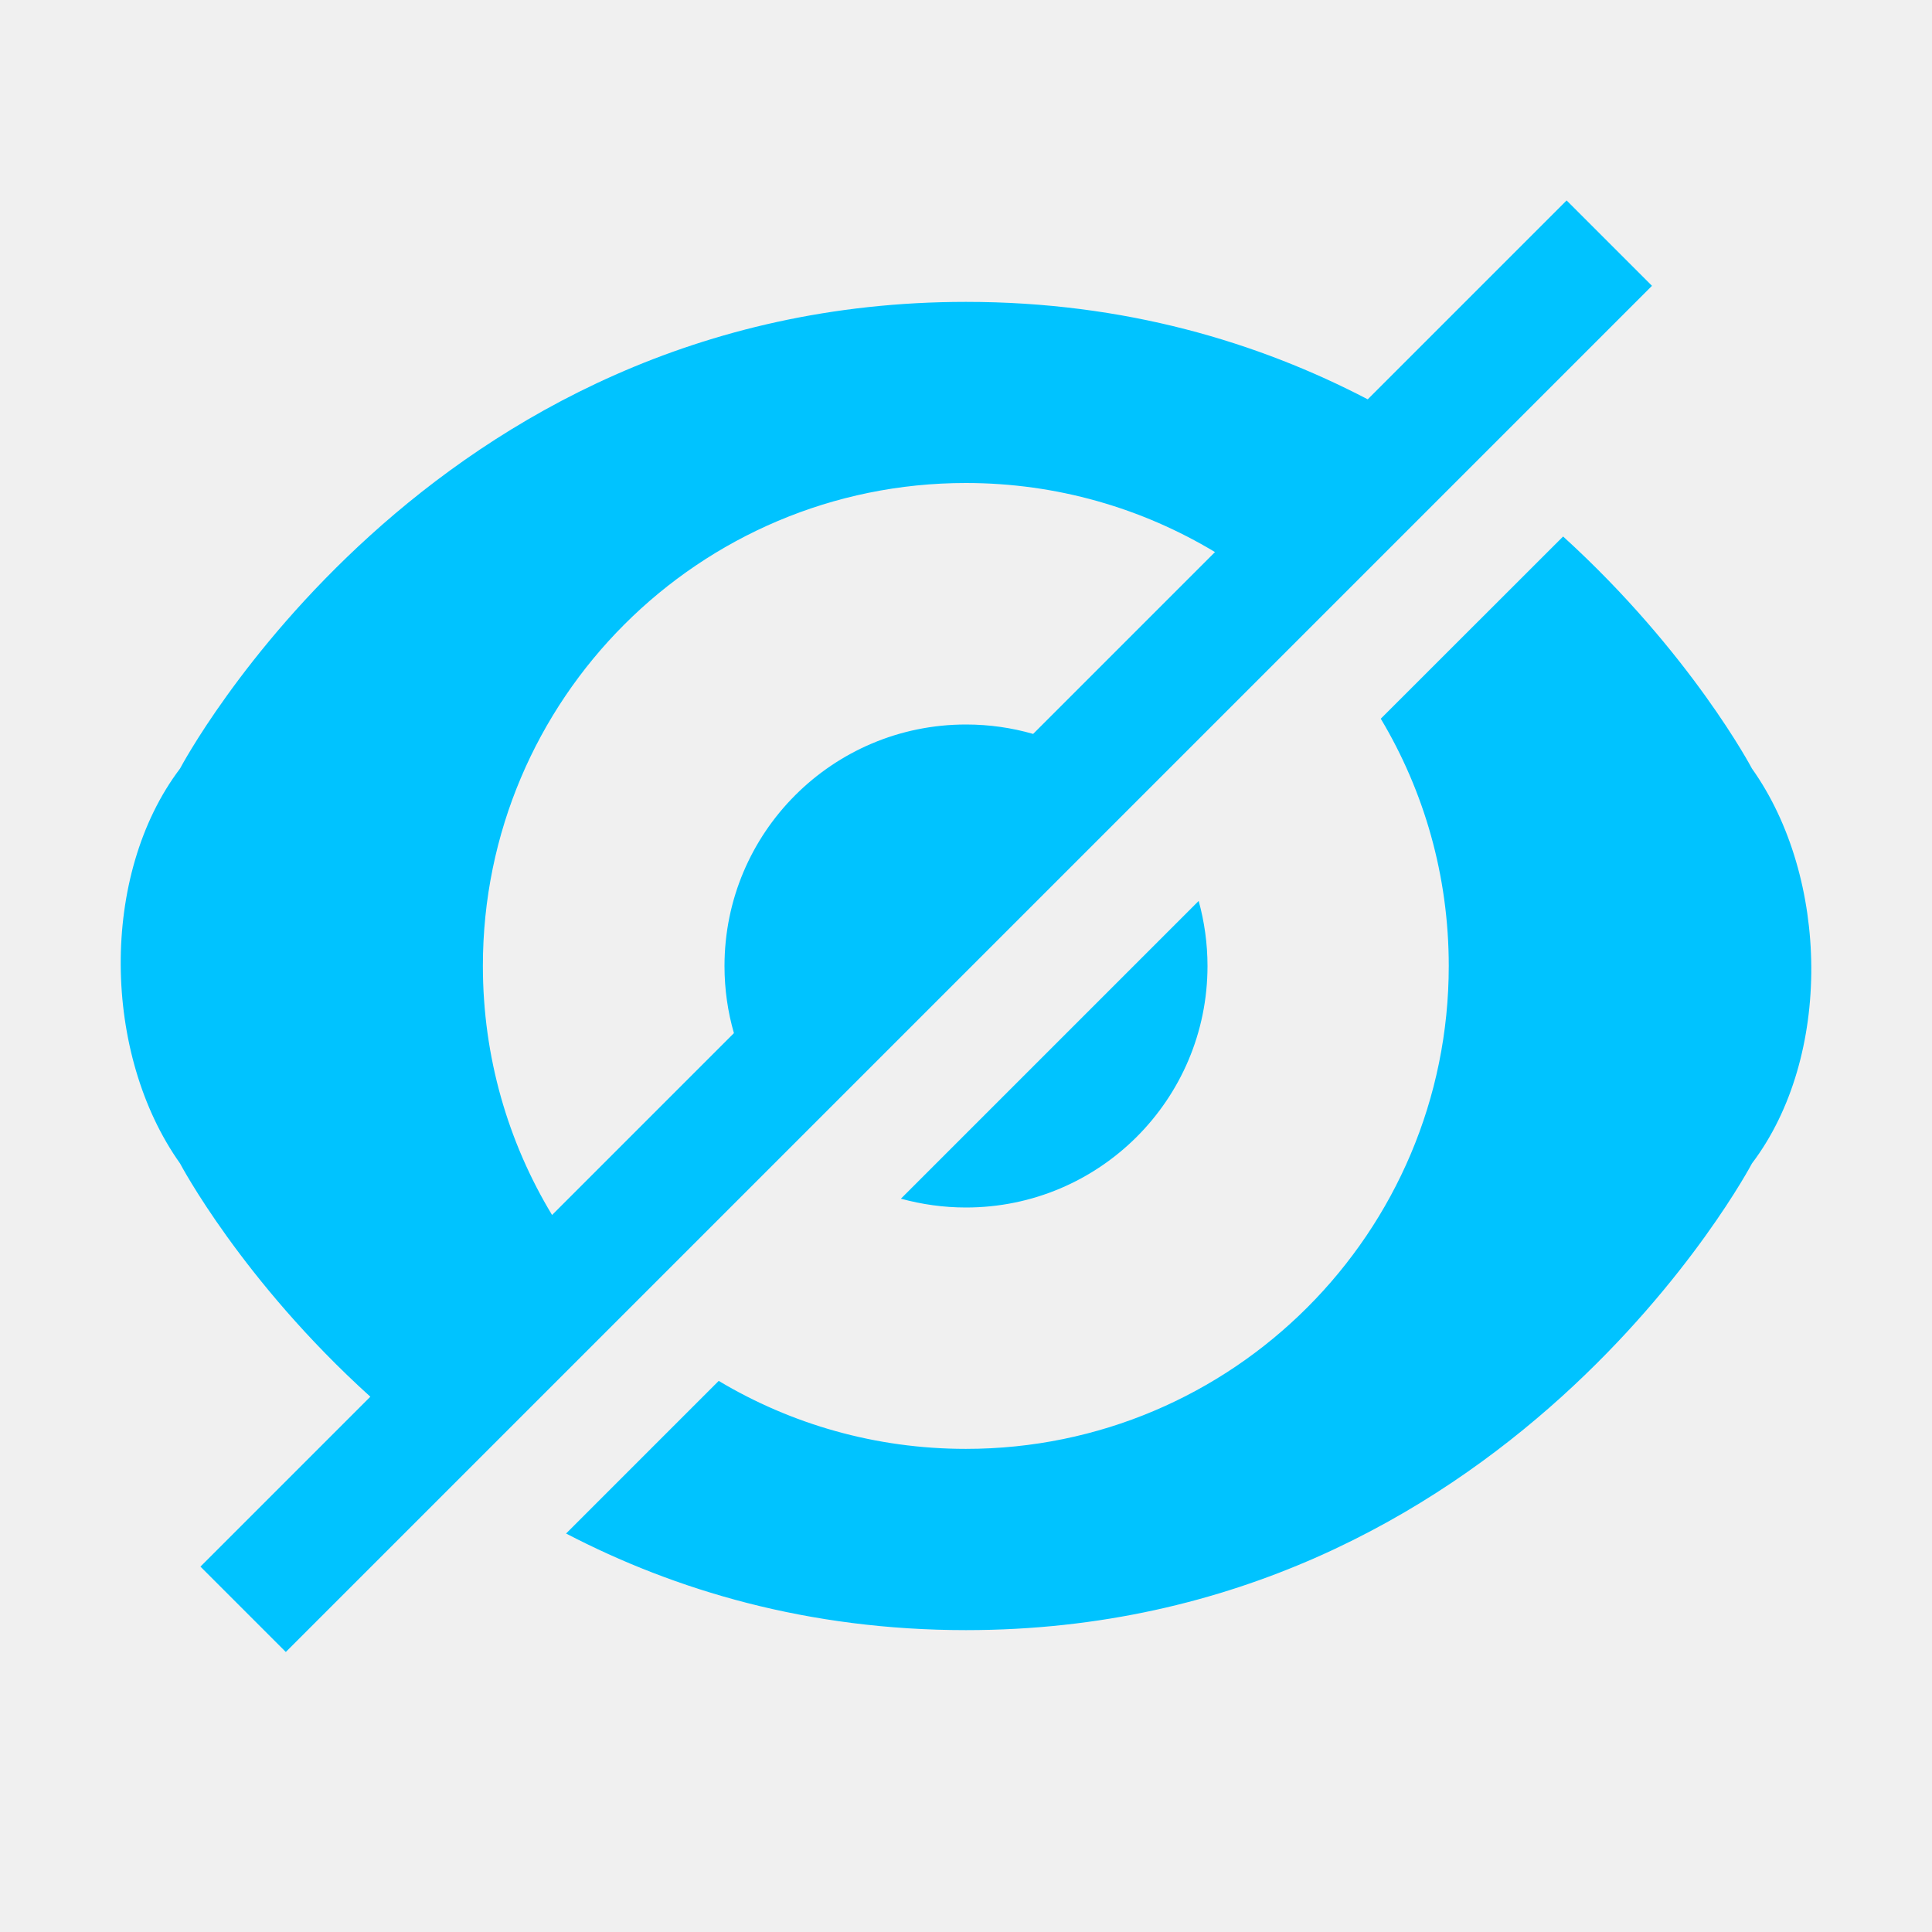
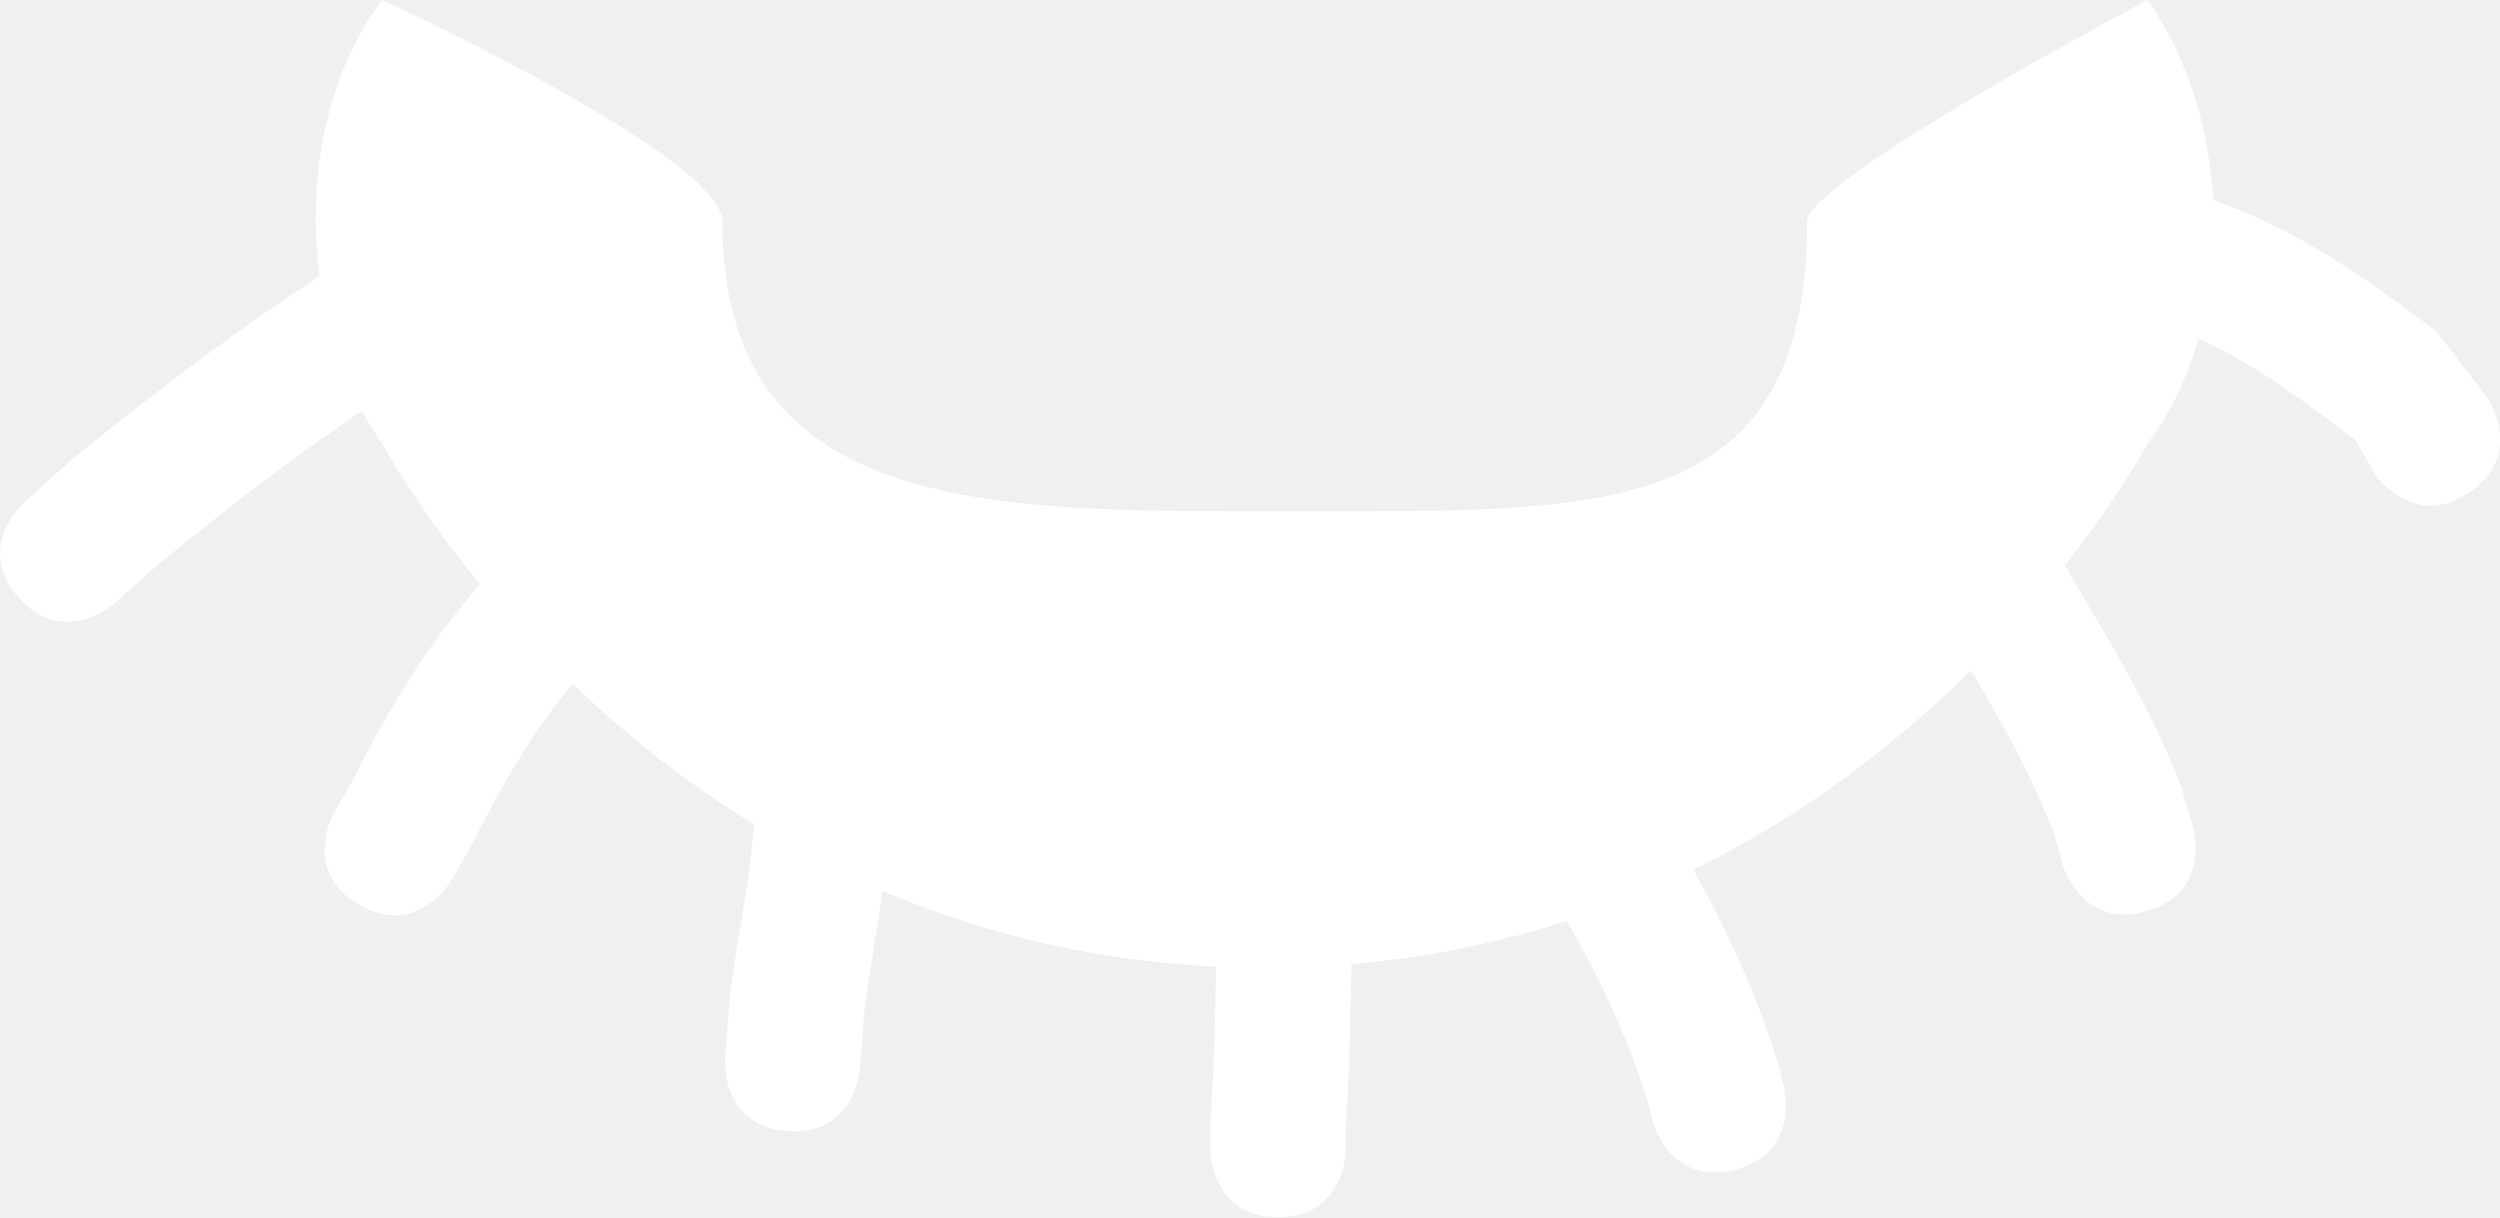
- <svg xmlns="http://www.w3.org/2000/svg" width="16px" height="16px" viewBox="0 0 16 16" version="1.1">
-   <defs />
-   <g id="Page-1" stroke="none" stroke-width="1" fill="none" fill-rule="evenodd">
-     <g id="hide-icon-active" fill="#00c3ff">
-       <g transform="translate(1, 1)" id="Combined-Shape">
-         <path d="M2.067,10.567 C0.999,9.601 0.491,8.635 0.491,8.635 C-0.151,7.732 -0.177,6.247 0.491,5.365 C0.491,5.365 2.526,1.5 7,1.5 C8.317,1.5 9.422,1.835 10.327,2.307 L11.974,0.66 L12.681,1.367 L1.367,12.681 L0.66,11.974 L2.067,10.567 Z M9.062,3.572 C8.459,3.209 7.753,3 6.999,3 C4.79,3 2.999,4.791 2.999,6.999 C2.999,7.754 3.208,8.46 3.572,9.062 L5.078,7.556 C5.027,7.379 5,7.193 5,7 C5,5.895 5.895,5 7,5 C7.193,5 7.379,5.027 7.556,5.078 L9.062,3.572 Z M3.688,11.7 L4.952,10.436 C5.551,10.794 6.251,10.999 6.999,10.999 C9.208,10.999 10.998,9.208 10.998,6.999 C10.998,6.251 10.793,5.551 10.435,4.952 L11.945,3.443 C13.004,4.406 13.509,5.365 13.509,5.365 C14.151,6.268 14.177,7.753 13.509,8.635 C13.509,8.635 11.474,12.5 7,12.5 C5.69,12.5 4.589,12.169 3.688,11.7 Z M6.461,8.927 L8.927,6.461 C8.974,6.633 9,6.813 9,7 C9,8.105 8.105,9 7,9 C6.813,9 6.633,8.974 6.461,8.927 Z" />
-       </g>
+ <svg xmlns="http://www.w3.org/2000/svg" version="1.1" width="18.436" height="8.977" viewBox="0,0,18.436,8.977">
+   <g transform="translate(-230.6726,-178.3647)">
+     <g fill="#ffffff" stroke="none" stroke-miterlimit="10">
+       <path d="M246.509,178.365c0.641,0.903 0.667,2.389 0,3.271c0,0 -2.035,3.865 -6.509,3.865c-4.474,0 -6.509,-3.865 -6.509,-3.865c-0.641,-0.903 -0.667,-2.389 0,-3.271c0,0 2.509,1.153 2.509,1.635c0,2.209 2.052,2.135 4.261,2.135c2.209,0 3.738,0.074 3.738,-2.135c0,-0.309 2.511,-1.635 2.511,-1.635z" stroke-width="1" />
+       <path d="" stroke-width="1" />
+       <path d="M230.81,182.773c-0.332,-0.374 0.042,-0.706 0.042,-0.706l0.351,-0.312c0.837,-0.685 1.664,-1.288 2.601,-1.835c0,0 0.432,-0.252 0.684,0.18c0.252,0.432 -0.18,0.684 -0.18,0.684c-0.893,0.52 -1.674,1.093 -2.471,1.745l-0.32,0.285c0,0 -0.374,0.332 -0.706,-0.042z" stroke-width="0.5" />
+       <path d="M233.323,185.038c-0.434,-0.248 -0.186,-0.682 -0.186,-0.682l0.136,-0.237c0.451,-0.9 0.975,-1.631 1.794,-2.232c0,0 0.404,-0.294 0.698,0.11c0.294,0.404 -0.11,0.698 -0.11,0.698c-0.692,0.498 -1.112,1.117 -1.488,1.871l-0.162,0.286c0,0 -0.248,0.434 -0.682,0.186z" stroke-width="0.5" />
+       <path d="M236.479,186.706c-0.499,-0.038 -0.46,-0.537 -0.46,-0.537l0.041,-0.517c0.074,-0.513 0.185,-0.978 0.181,-1.496c0,0 0,-0.5 0.5,-0.5c0.5,0 0.5,0.5 0.5,0.5c-0.003,0.569 -0.112,1.076 -0.192,1.637l-0.034,0.452c0,0 -0.038,0.499 -0.537,0.46z" stroke-width="0.5" />
+       <path d="M248.888,181.992c-0.41,0.287 -0.696,-0.123 -0.696,-0.123l-0.151,-0.26c-0.564,-0.423 -1.011,-0.775 -1.707,-0.918c0,0 -0.489,-0.105 -0.384,-0.594c0.105,-0.489 0.594,-0.384 0.594,-0.384c0.844,0.187 1.413,0.583 2.097,1.096l0.371,0.486c0,0 0.287,0.41 -0.123,0.696z" stroke-width="0.5" />
+       <path d="M246.501,185.084c-0.481,0.137 -0.618,-0.343 -0.618,-0.343l-0.06,-0.219c-0.32,-0.834 -0.775,-1.406 -1.174,-2.194c0,0 -0.224,-0.447 0.224,-0.671c0.447,-0.224 0.671,0.224 0.671,0.224c0.395,0.804 0.883,1.425 1.213,2.282l0.089,0.303c0,0 0.137,0.481 -0.343,0.618z" stroke-width="0.5" />
+       <path d="M243.464,186.991c-0.485,0.121 -0.606,-0.364 -0.606,-0.364l-0.03,-0.123c-0.268,-0.87 -0.666,-1.463 -1.141,-2.235c0,0 -0.262,-0.426 0.164,-0.688c0.426,-0.262 0.688,0.164 0.688,0.164c0.514,0.836 0.954,1.517 1.246,2.465l0.044,0.175c0,0 0.121,0.485 -0.364,0.606z" stroke-width="0.5" />
+       <path d="M240.098,187.341c-0.5,0 -0.5,-0.5 -0.5,-0.5l0.001,-0.222c0.053,-0.731 0.031,-1.462 0.074,-2.194c0,0 0.029,-0.499 0.528,-0.47c0.499,0.029 0.47,0.528 0.47,0.528c-0.044,0.736 -0.023,1.471 -0.075,2.207l0.001,0.151c0,0 0,0.5 -0.5,0.5z" stroke-width="0.5" />
    </g>
  </g>
</svg>
